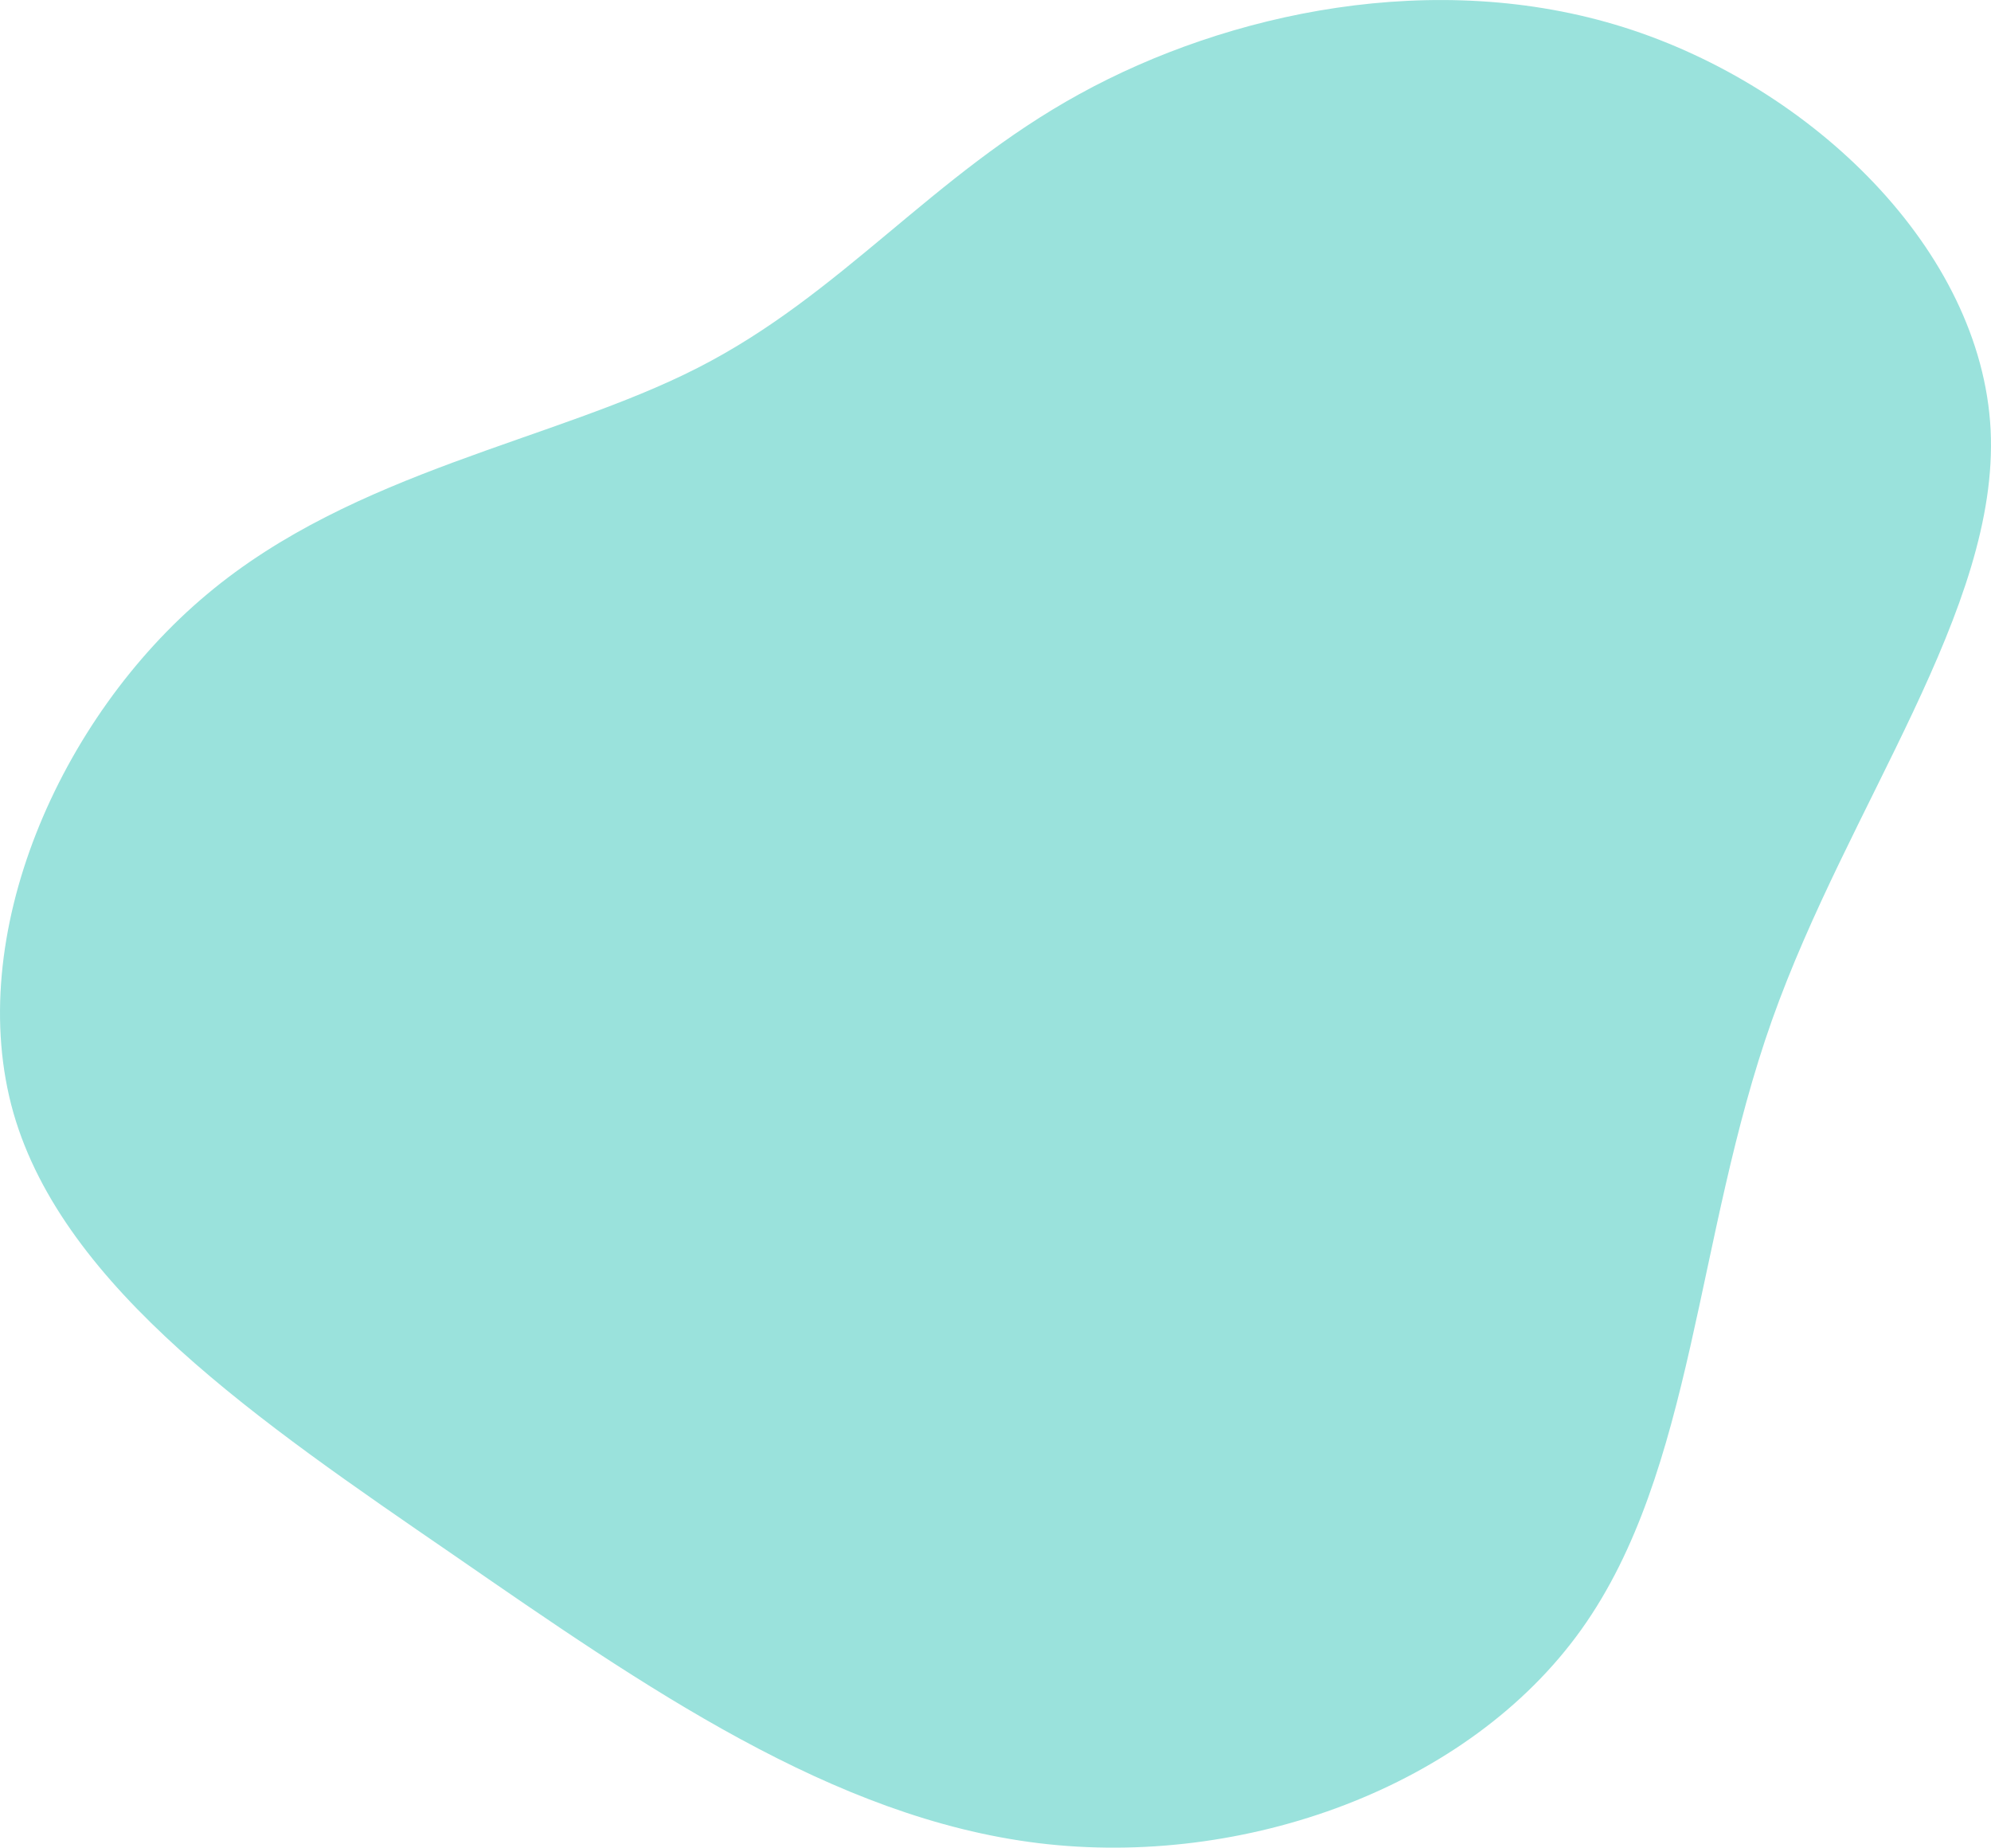
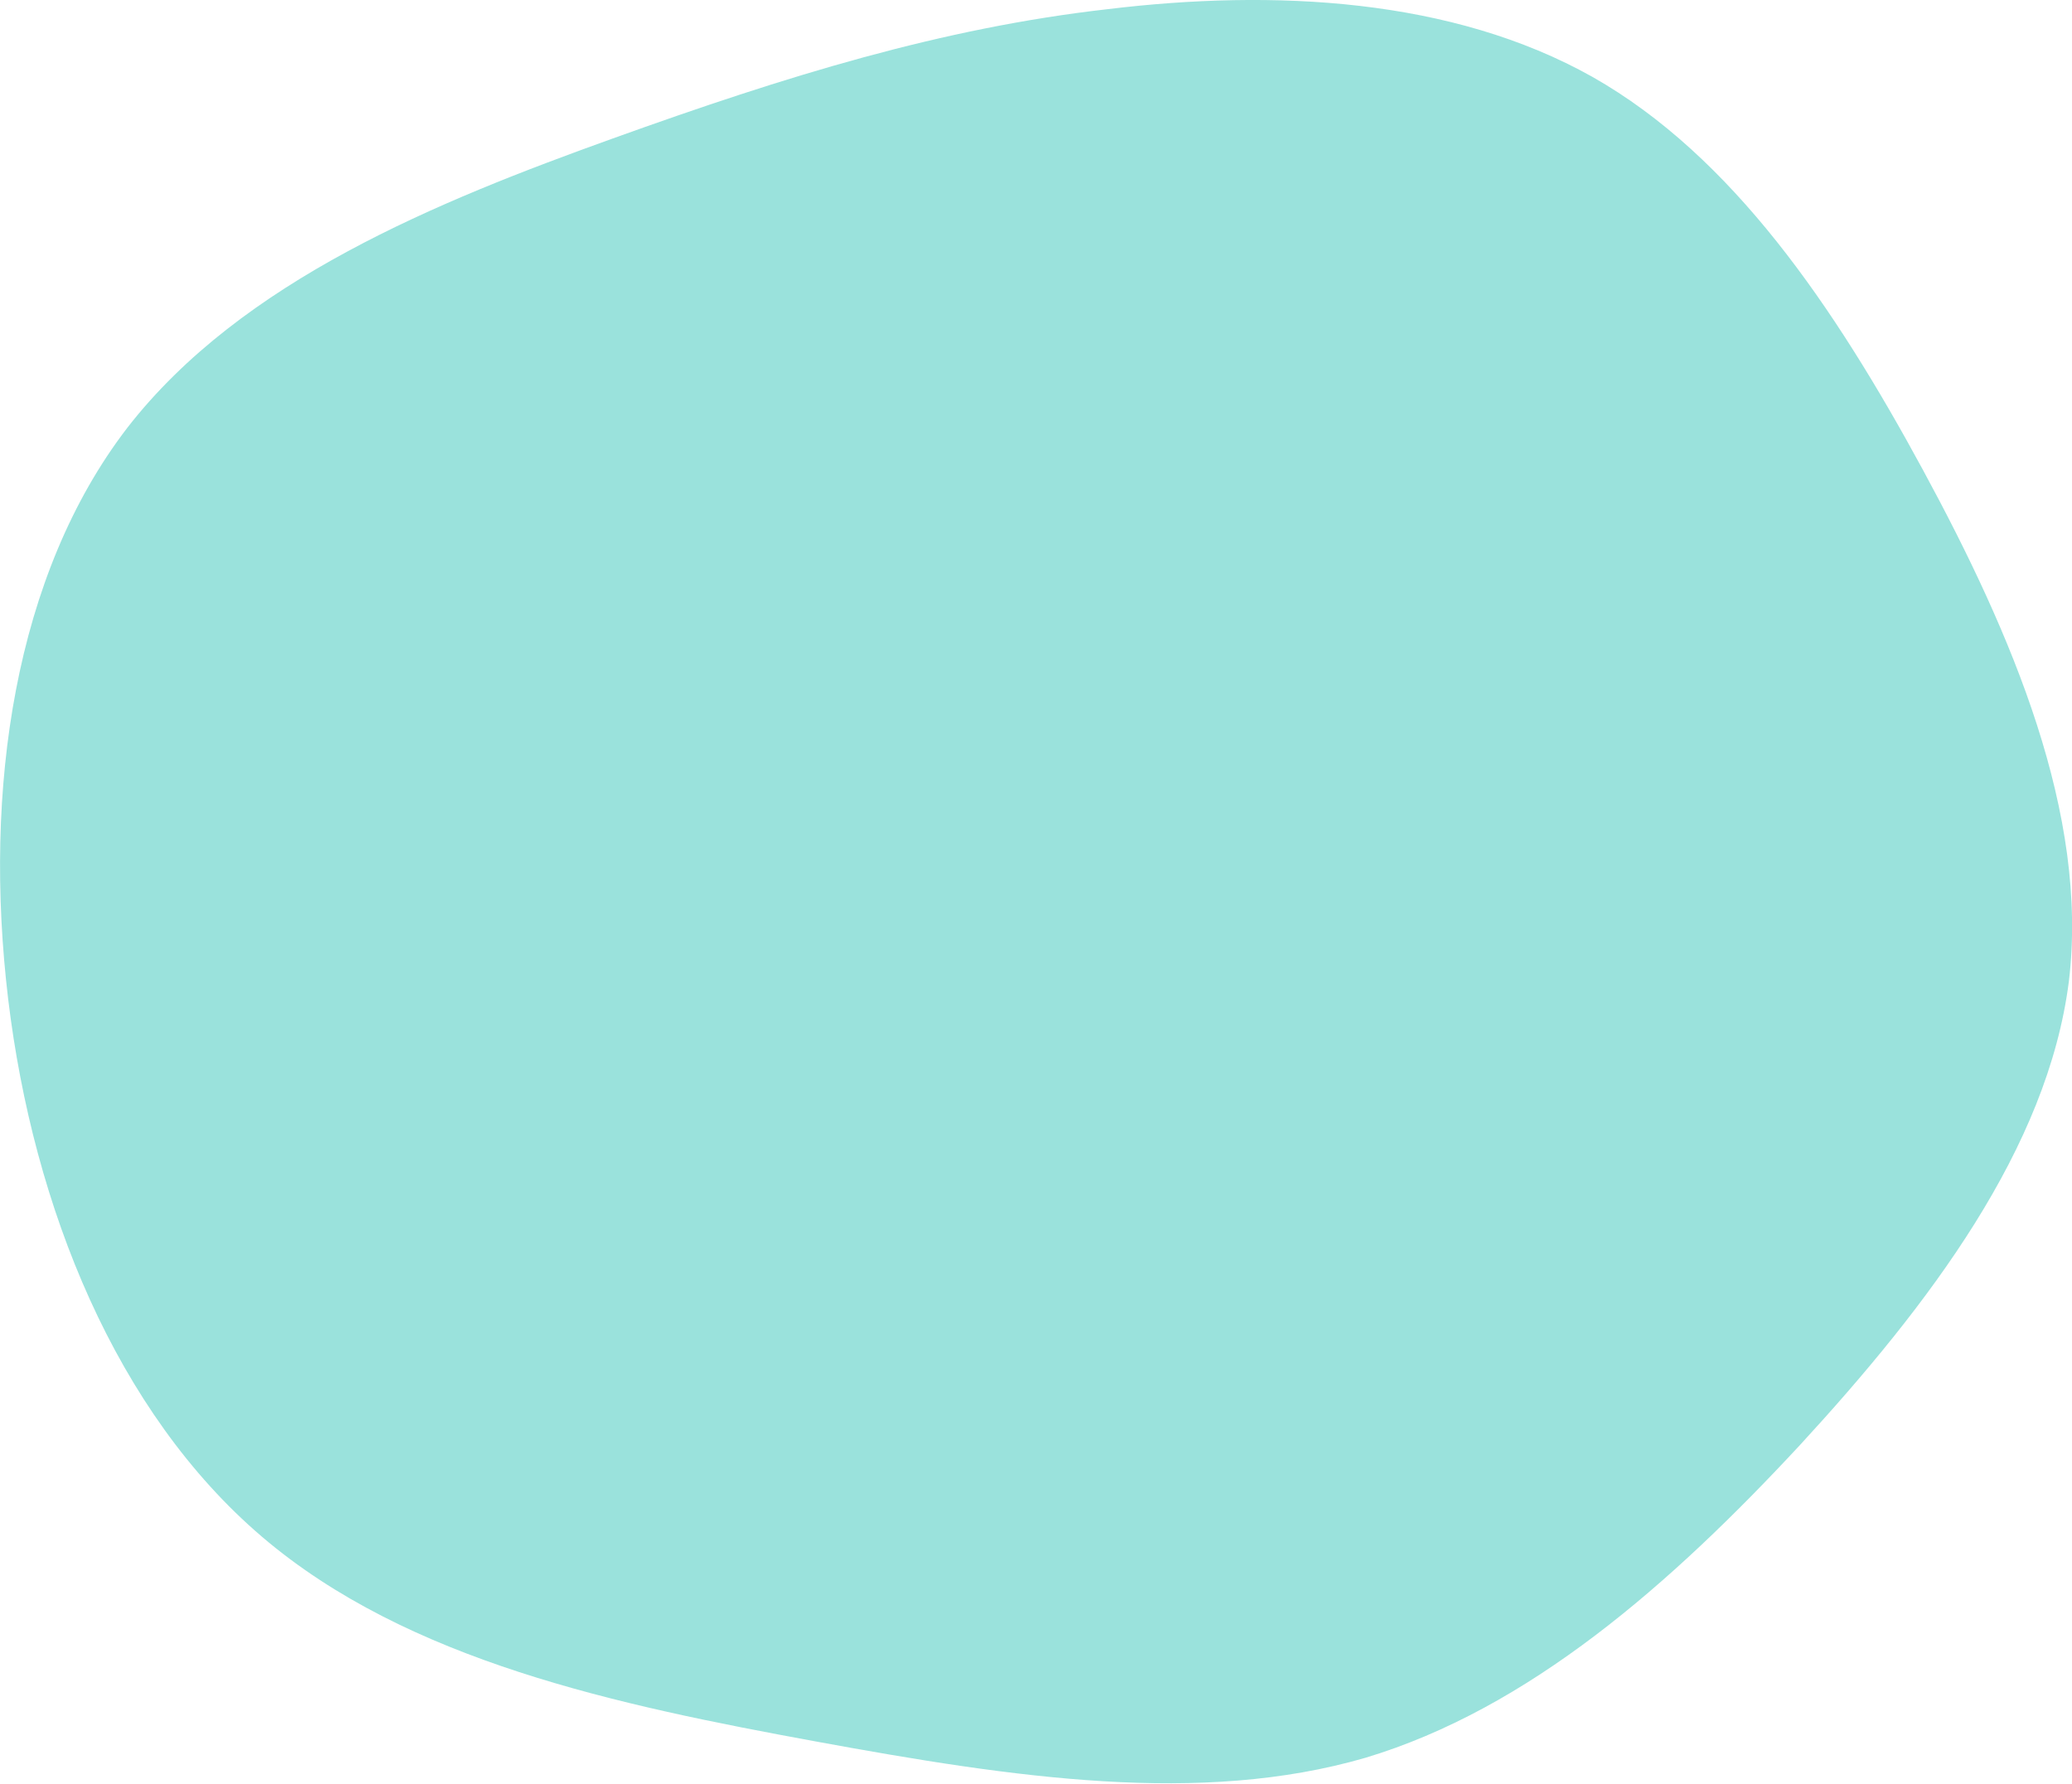
- <svg xmlns="http://www.w3.org/2000/svg" id="visual" version="1.1" viewBox="203.74 71.51 492.52 456.97">
-   <g transform="translate(456.165 264.5727)">
-     <path d="M149.3 -186.3C195.9 -171.6 237.7 -131.2 240 -86.8C242.2 -42.4 204.8 6 185.9 59.3C167 112.6 166.7 170.8 138.8 209.9C110.9 249 55.4 269 4.5 262.8C-46.4 256.6 -92.9 224.2 -140.4 191.4C-188 158.7 -236.6 125.7 -249.1 82.2C-261.5 38.6 -237.8 -15.5 -201.2 -46.1C-164.7 -76.7 -115.4 -83.9 -79.8 -102.1C-44.1 -120.3 -22 -149.7 14.6 -169.8C51.3 -190 102.7 -201 149.3 -186.3" fill="#9ae2dc" />
-   </g>
+ <svg xmlns="http://www.w3.org/2000/svg" viewBox="12.85 33.17 164.9 141.95">
+   <path fill="#9AE2DC" d="M39.6,-60.7C50.7,-54.4,58.8,-42.5,65.9,-29.4C73,-16.3,79.1,-2,77.5,11.3C75.8,24.6,66.4,37,56.1,48.2C45.8,59.3,34.5,69.2,21.5,73.1C8.4,76.9,-6.4,74.7,-22.2,71.8C-38,68.9,-54.7,65.4,-66.3,55.5C-77.9,45.6,-84.5,29.3,-86.5,12.7C-88.5,-4,-86,-21.1,-77,-32.8C-67.9,-44.5,-52.3,-50.8,-38.4,-55.8C-24.5,-60.8,-12.2,-64.6,1,-66.1C14.2,-67.7,28.4,-67,39.6,-60.7Z" transform="translate(100 100)" />
</svg>
